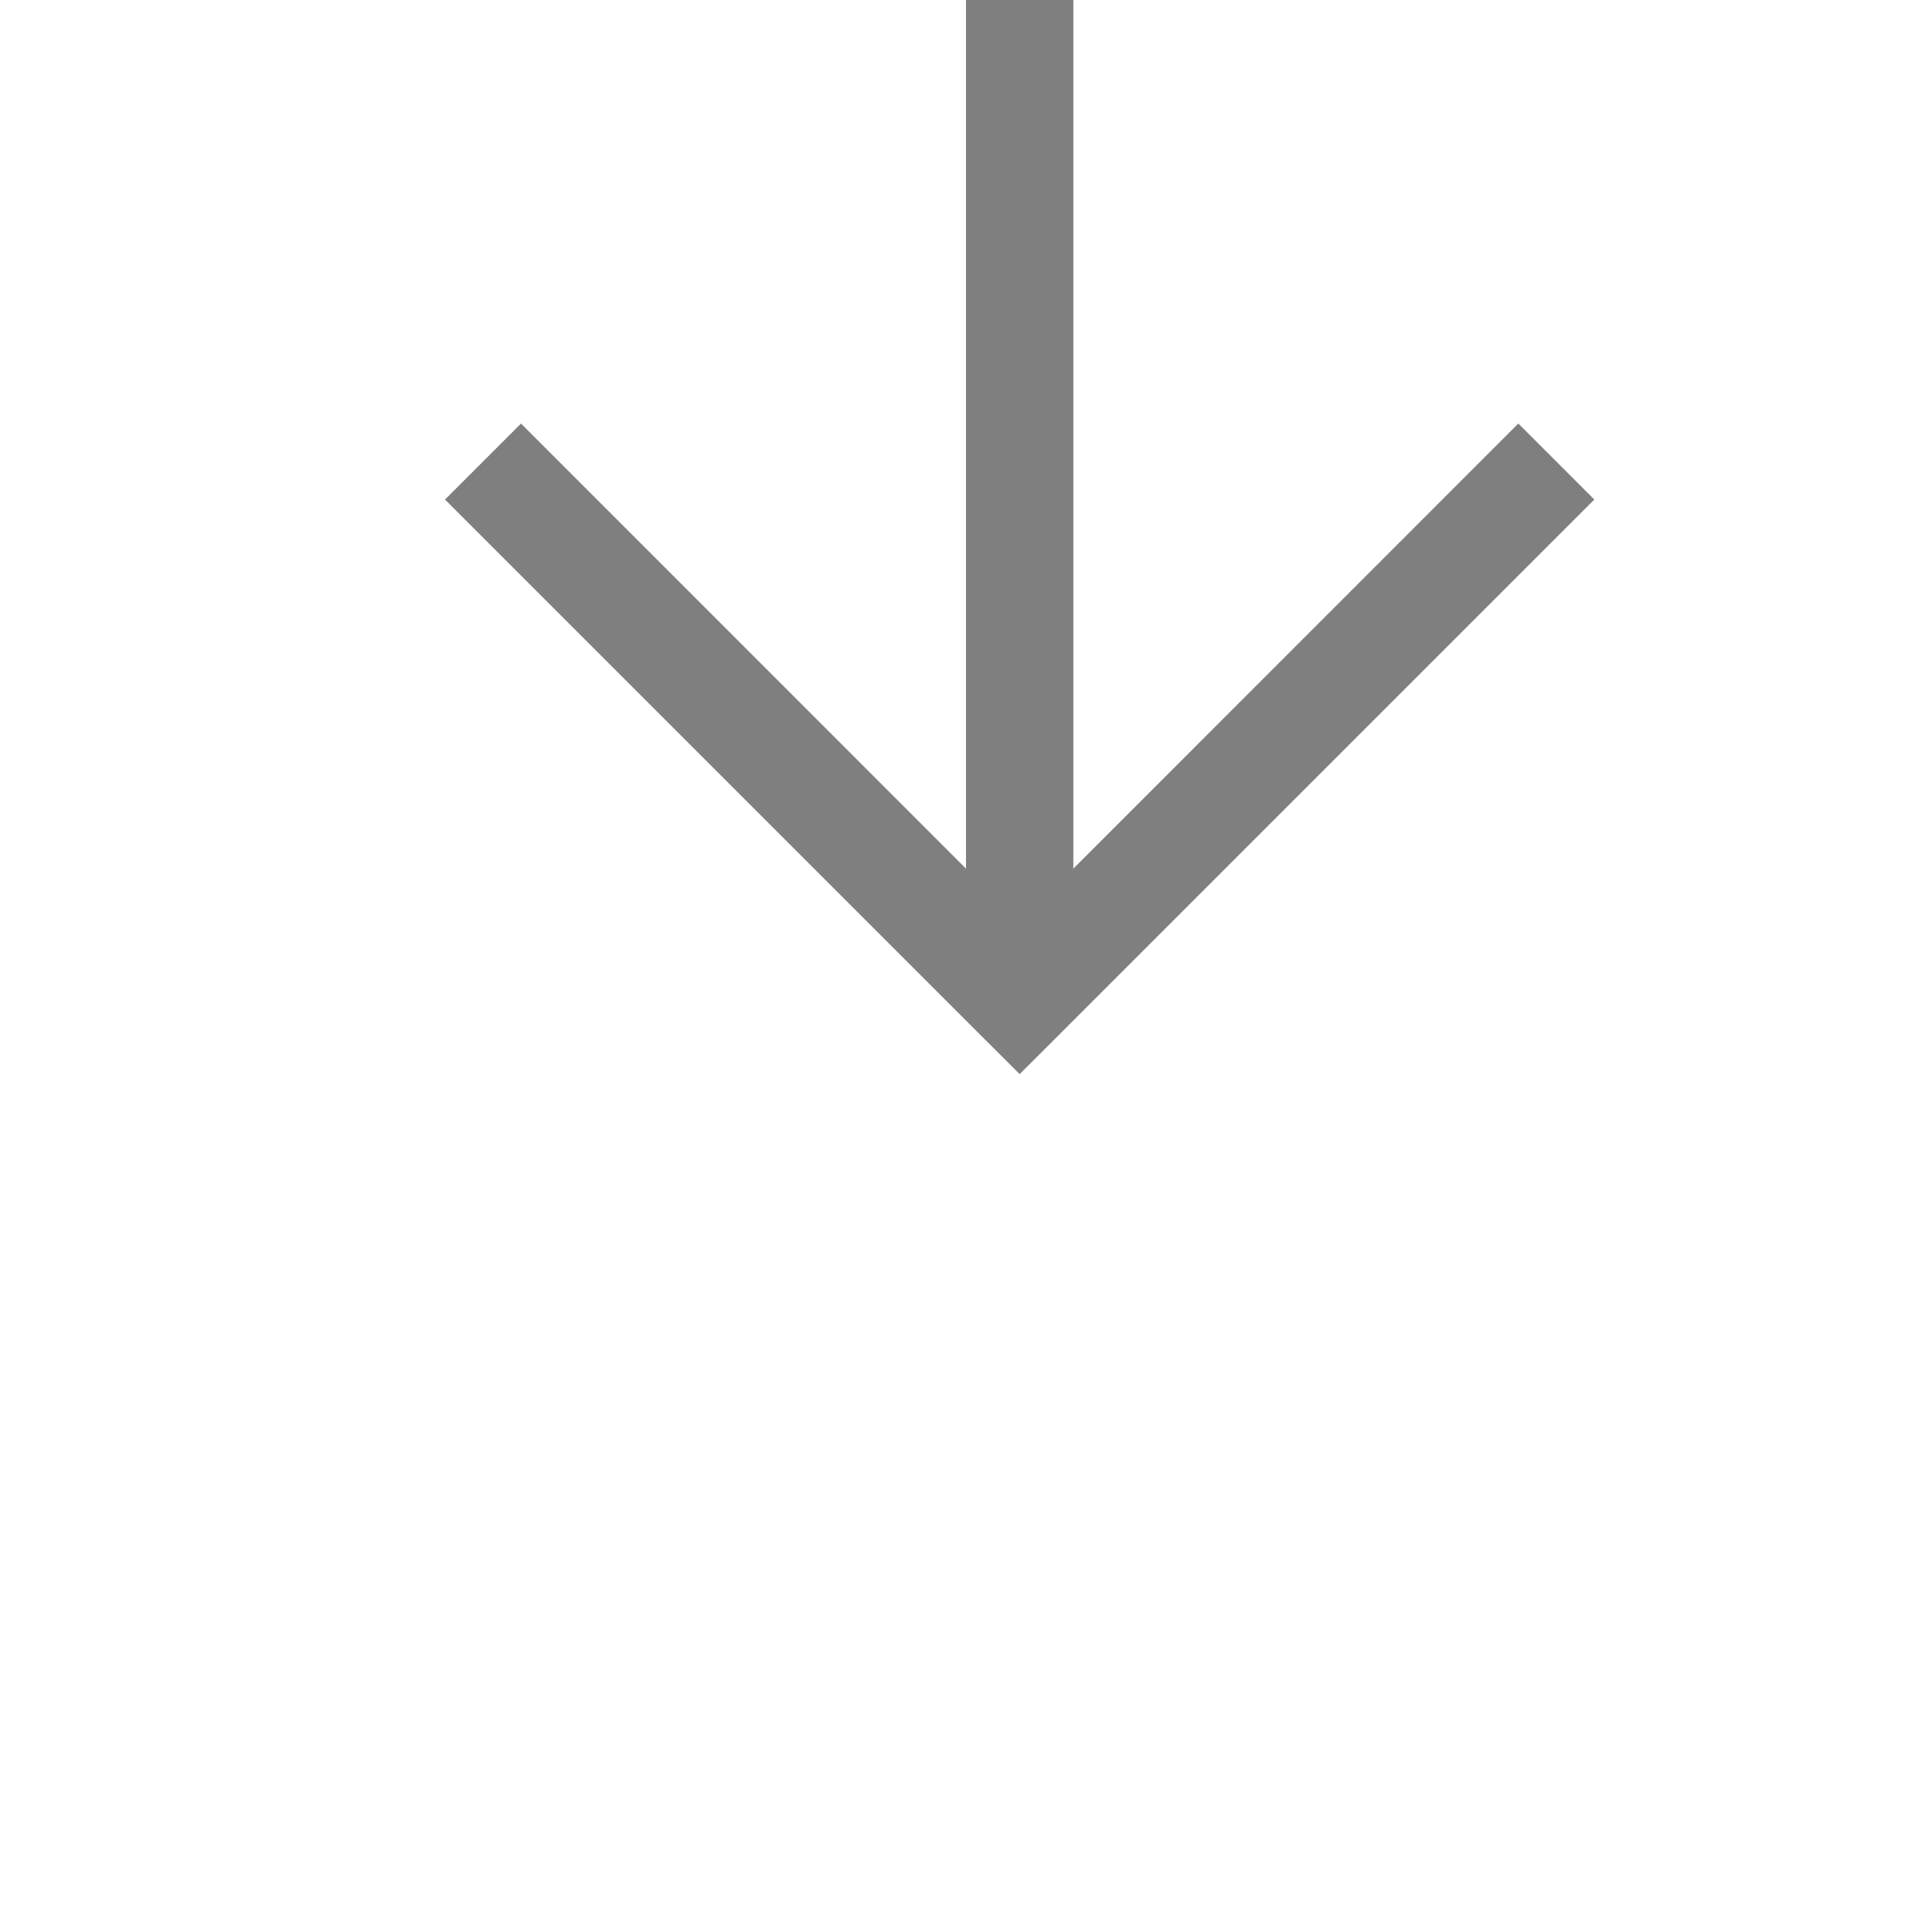
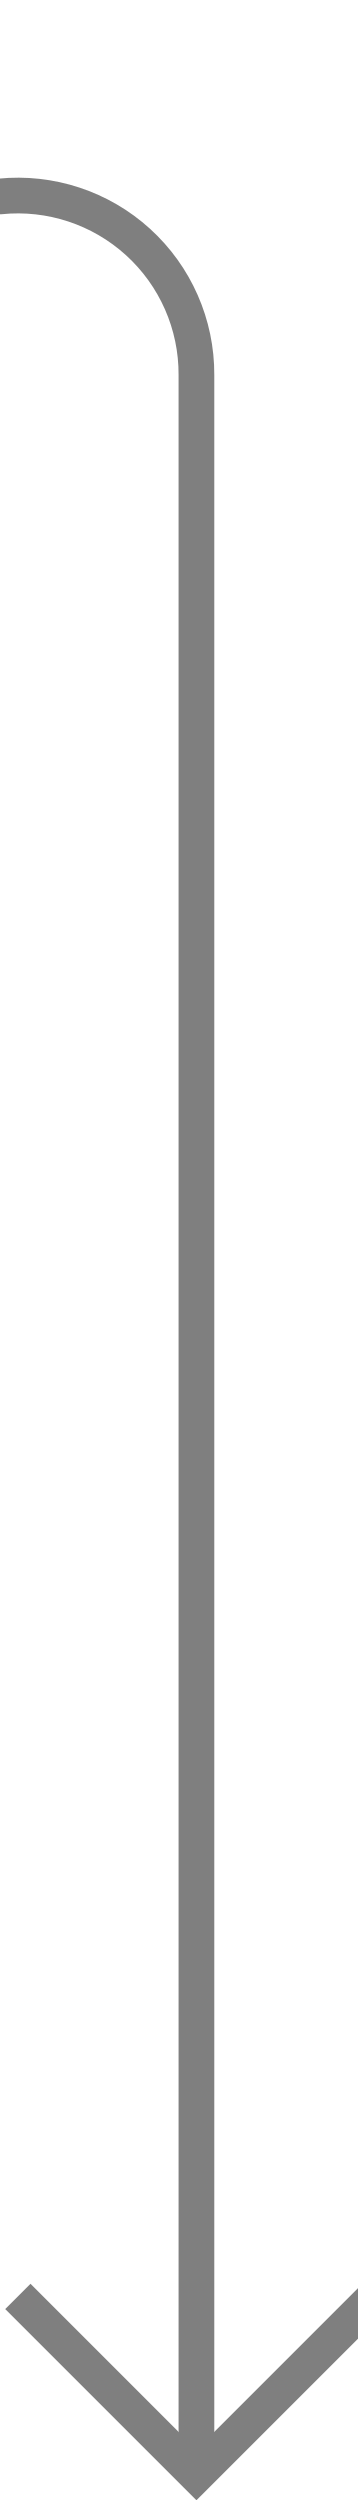
- <svg xmlns="http://www.w3.org/2000/svg" version="1.1" width="18px" height="18px" preserveAspectRatio="xMinYMid meet" viewBox="731 245  18 16">
-   <path d="M 740.5 199  L 740.5 253  " stroke-width="1" stroke="#7f7f7f" fill="none" />
-   <path d="M 745.146 247.946  L 740.5 252.593  L 735.854 247.946  L 735.146 248.654  L 740.146 253.654  L 740.5 254.007  L 740.854 253.654  L 745.854 248.654  L 745.146 247.946  Z " fill-rule="nonzero" fill="#7f7f7f" stroke="none" />
+ <svg xmlns="http://www.w3.org/2000/svg" version="1.1" width="10px" height="70px" preserveAspectRatio="xMidYMin meet" viewBox="400 259  8 70">
+   <path d="M 330 264.5  L 399 264.5  A 5 5 0 0 1 404.5 269.5 L 404.5 328  " stroke-width="1" stroke="#7f7f7f" fill="none" />
+   <path d="M 409.146 322.946  L 404.5 327.593  L 399.854 322.946  L 399.146 323.654  L 404.146 328.654  L 404.5 329.007  L 404.854 328.654  L 409.854 323.654  L 409.146 322.946  Z " fill-rule="nonzero" fill="#7f7f7f" stroke="none" />
</svg>
